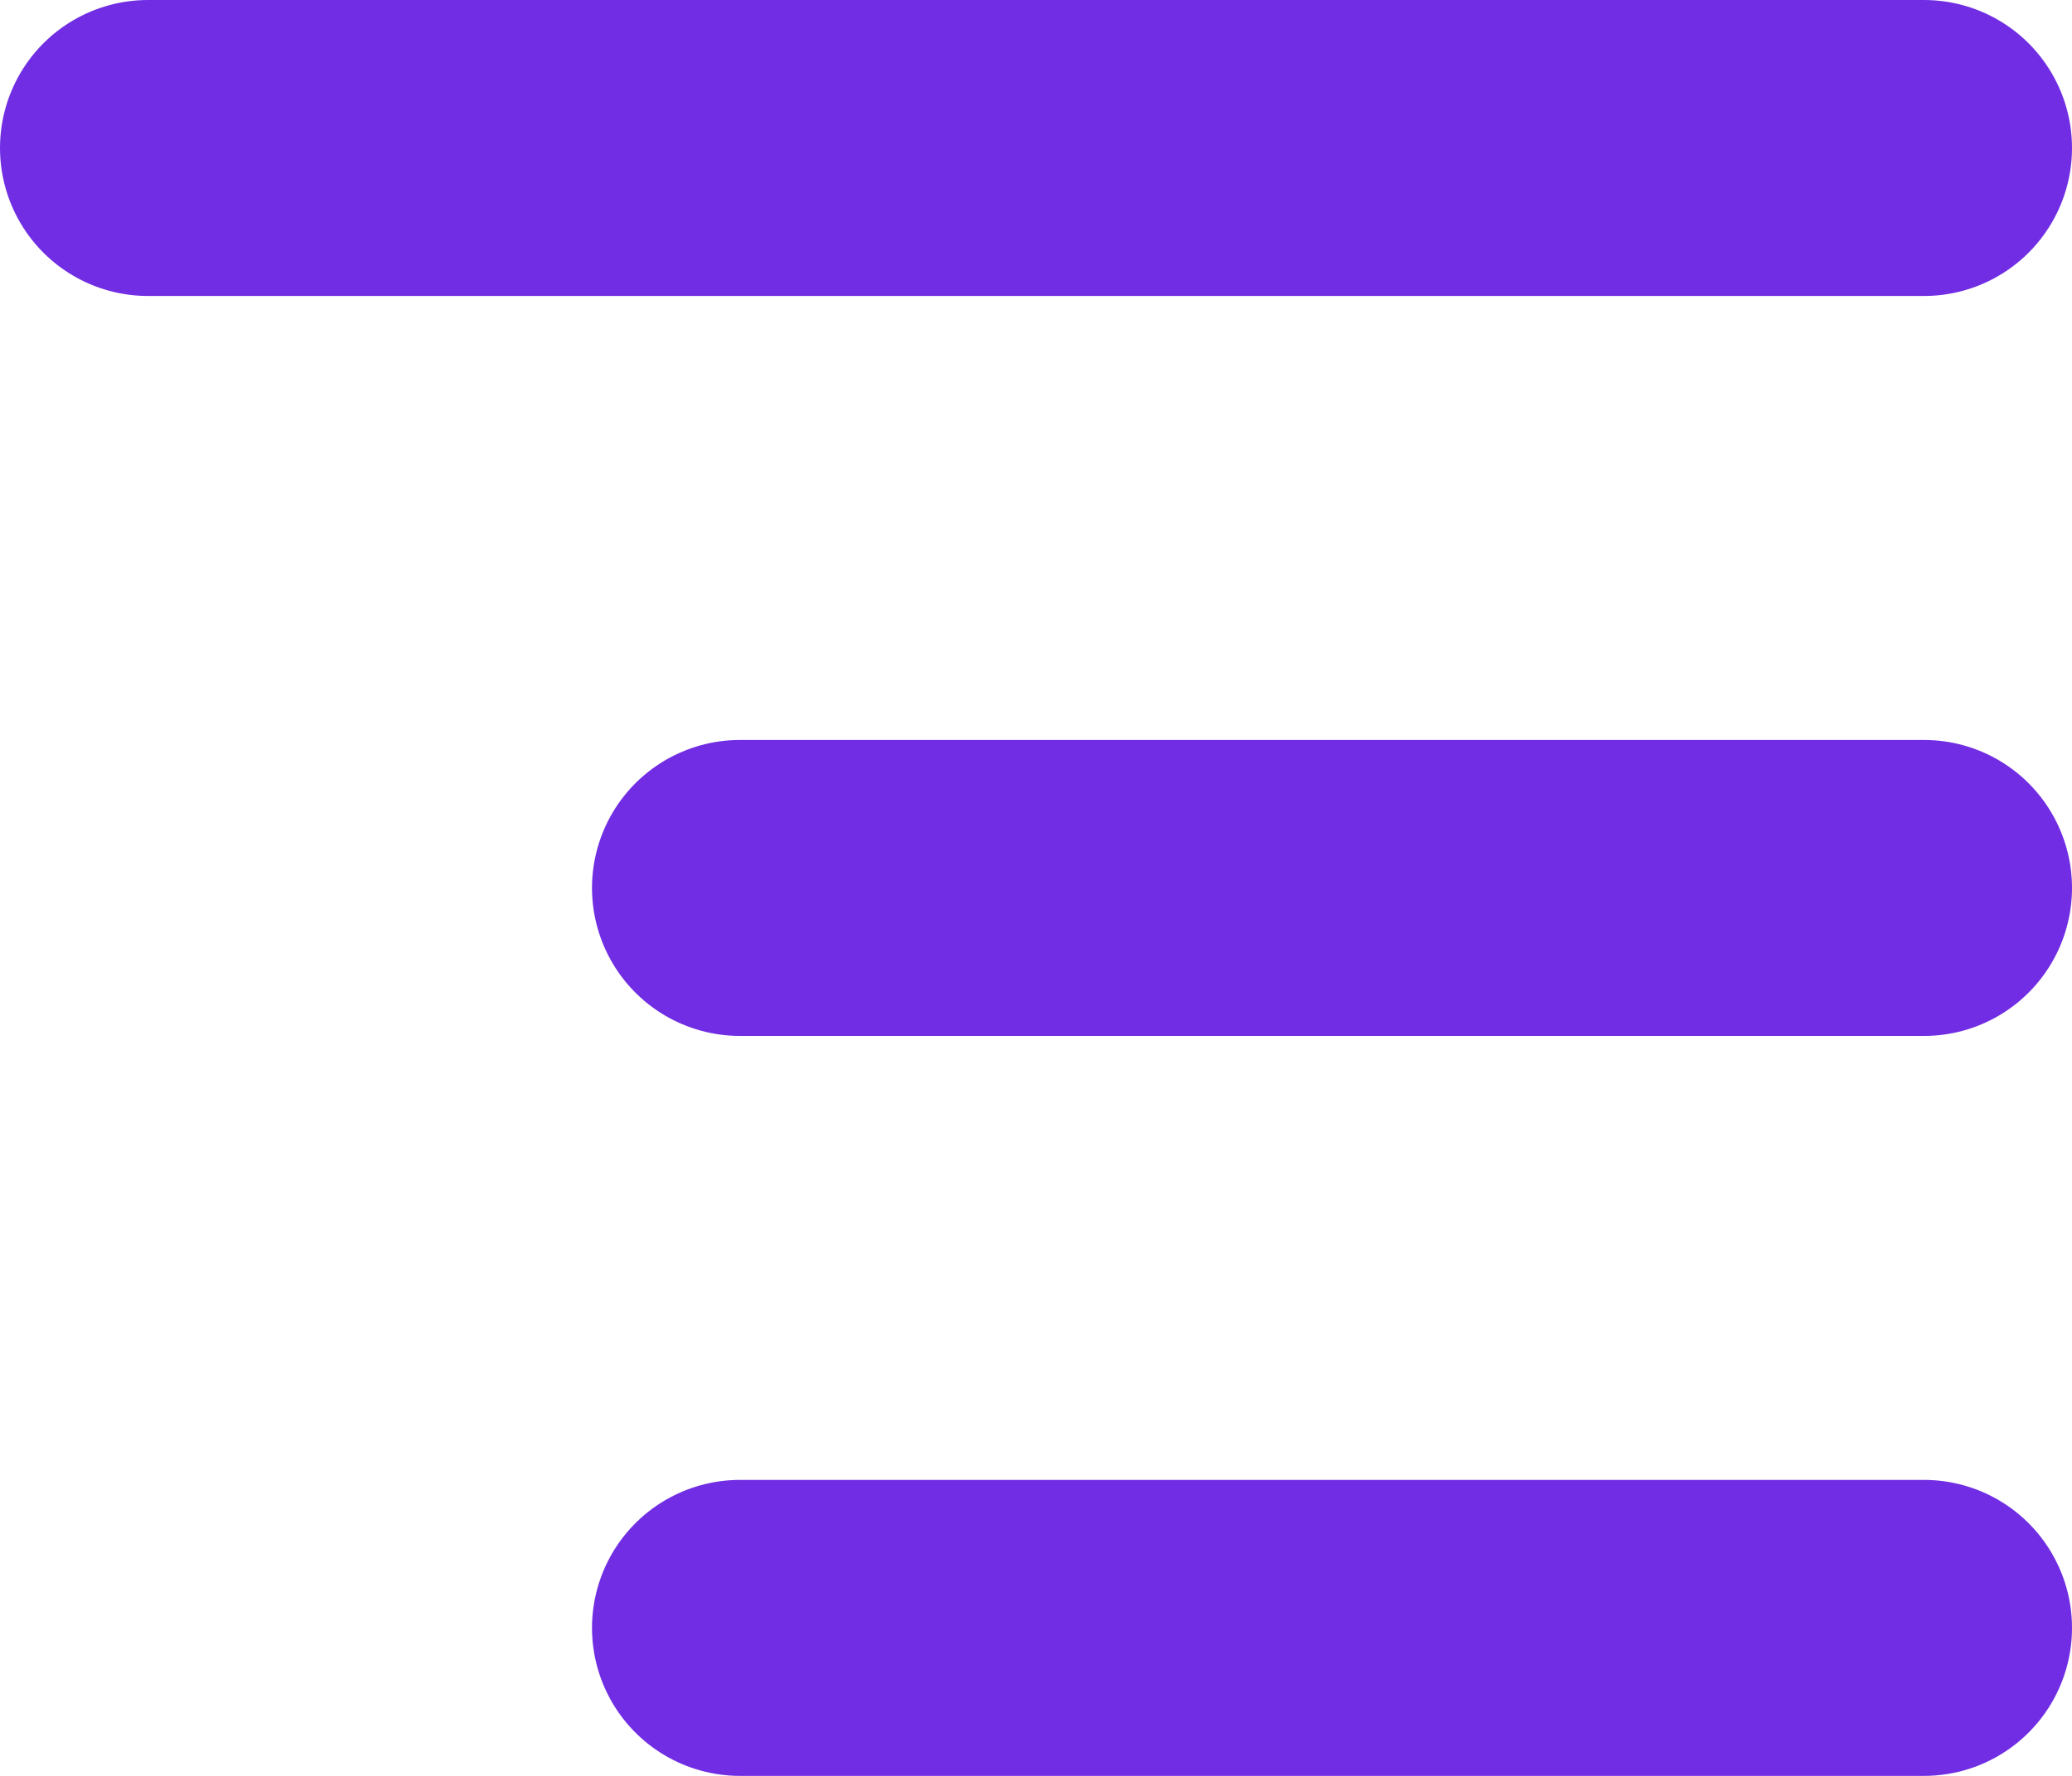
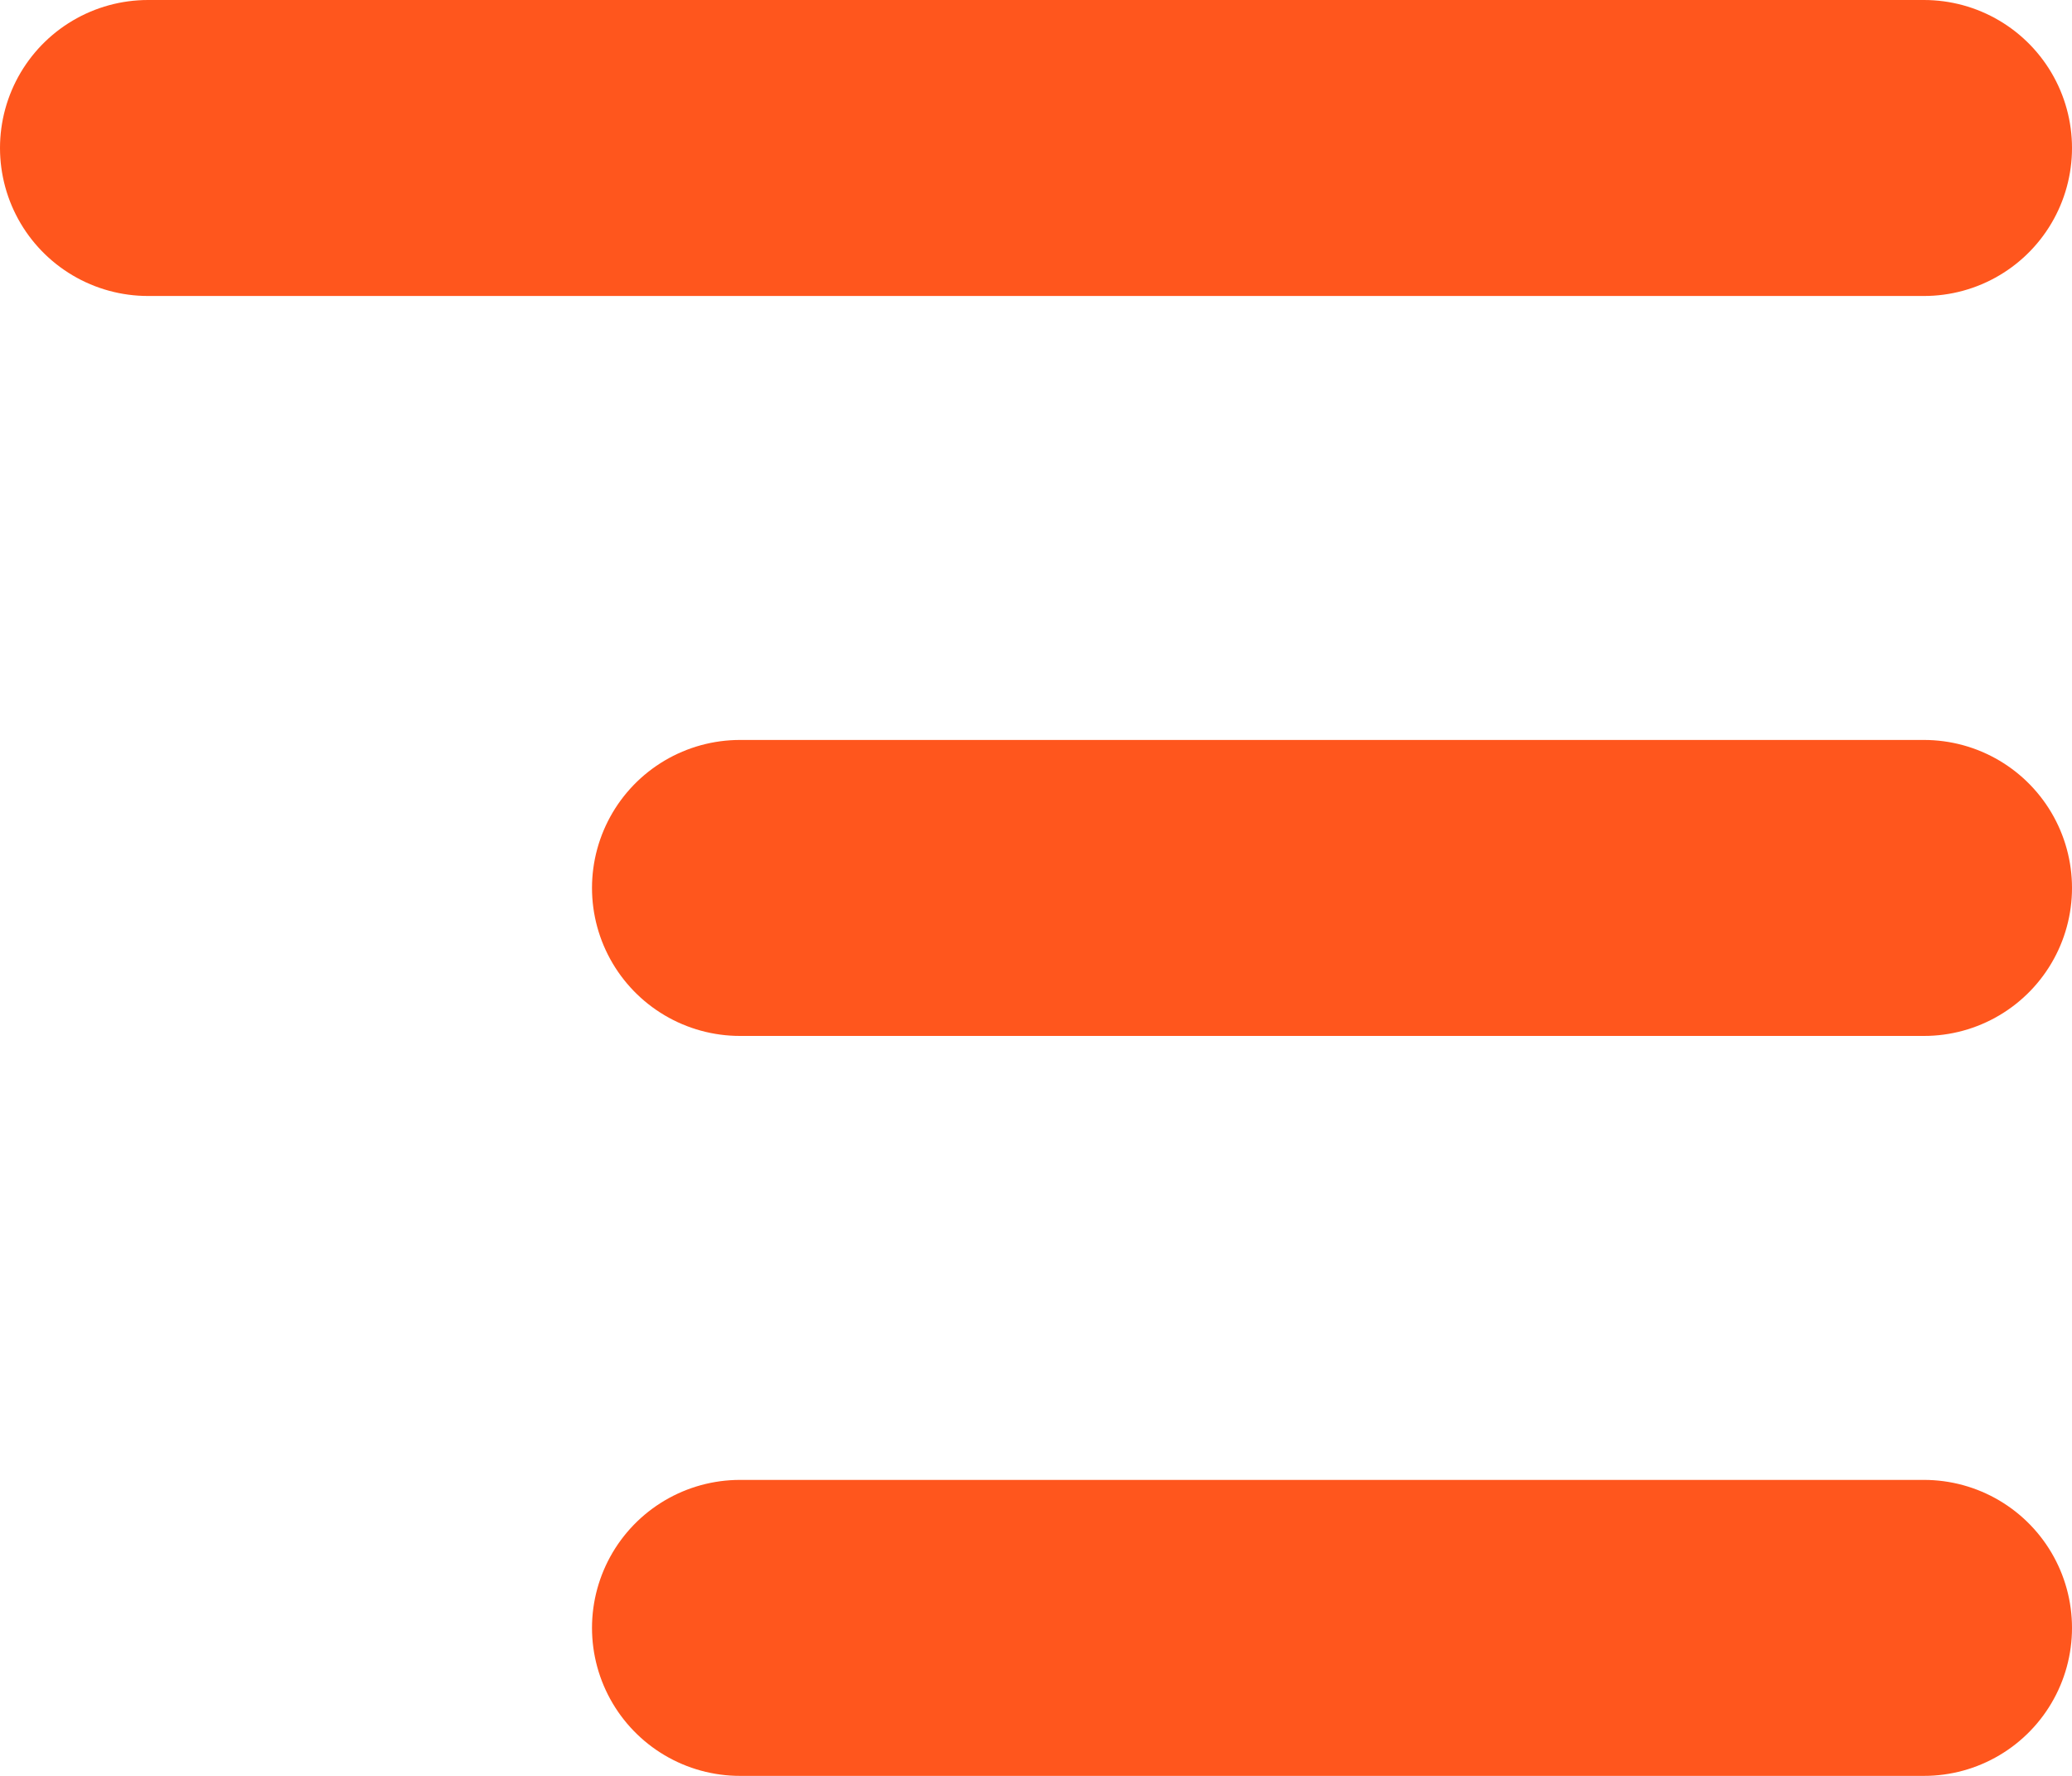
<svg xmlns="http://www.w3.org/2000/svg" width="14" height="12" viewBox="0 0 14 12" fill="none">
-   <line x1="1" y1="-1" x2="13" y2="-1" transform="matrix(-1 1.31134e-07 1.31134e-07 1 14 2)" stroke="#702DE3" stroke-width="2" stroke-linecap="round" />
-   <line x1="1" y1="-1" x2="9" y2="-1" transform="matrix(-1 1.16564e-07 1.16564e-07 1 14 7)" stroke="#702DE3" stroke-width="2" stroke-linecap="round" />
-   <line x1="1" y1="-1" x2="9" y2="-1" transform="matrix(-1 1.16564e-07 1.16564e-07 1 14 12)" stroke="#702DE3" stroke-width="2" stroke-linecap="round" />
+   <line x1="1" y1="-1" x2="13" y2="-1" transform="matrix(-1 1.31134e-07 1.31134e-07 1 14 2)" stroke="#ff561d" stroke-width="2" stroke-linecap="round" />
+   <line x1="1" y1="-1" x2="9" y2="-1" transform="matrix(-1 1.16564e-07 1.16564e-07 1 14 7)" stroke="#ff561d" stroke-width="2" stroke-linecap="round" />
+   <line x1="1" y1="-1" x2="9" y2="-1" transform="matrix(-1 1.16564e-07 1.16564e-07 1 14 12)" stroke="#ff561d" stroke-width="2" stroke-linecap="round" />
</svg>
